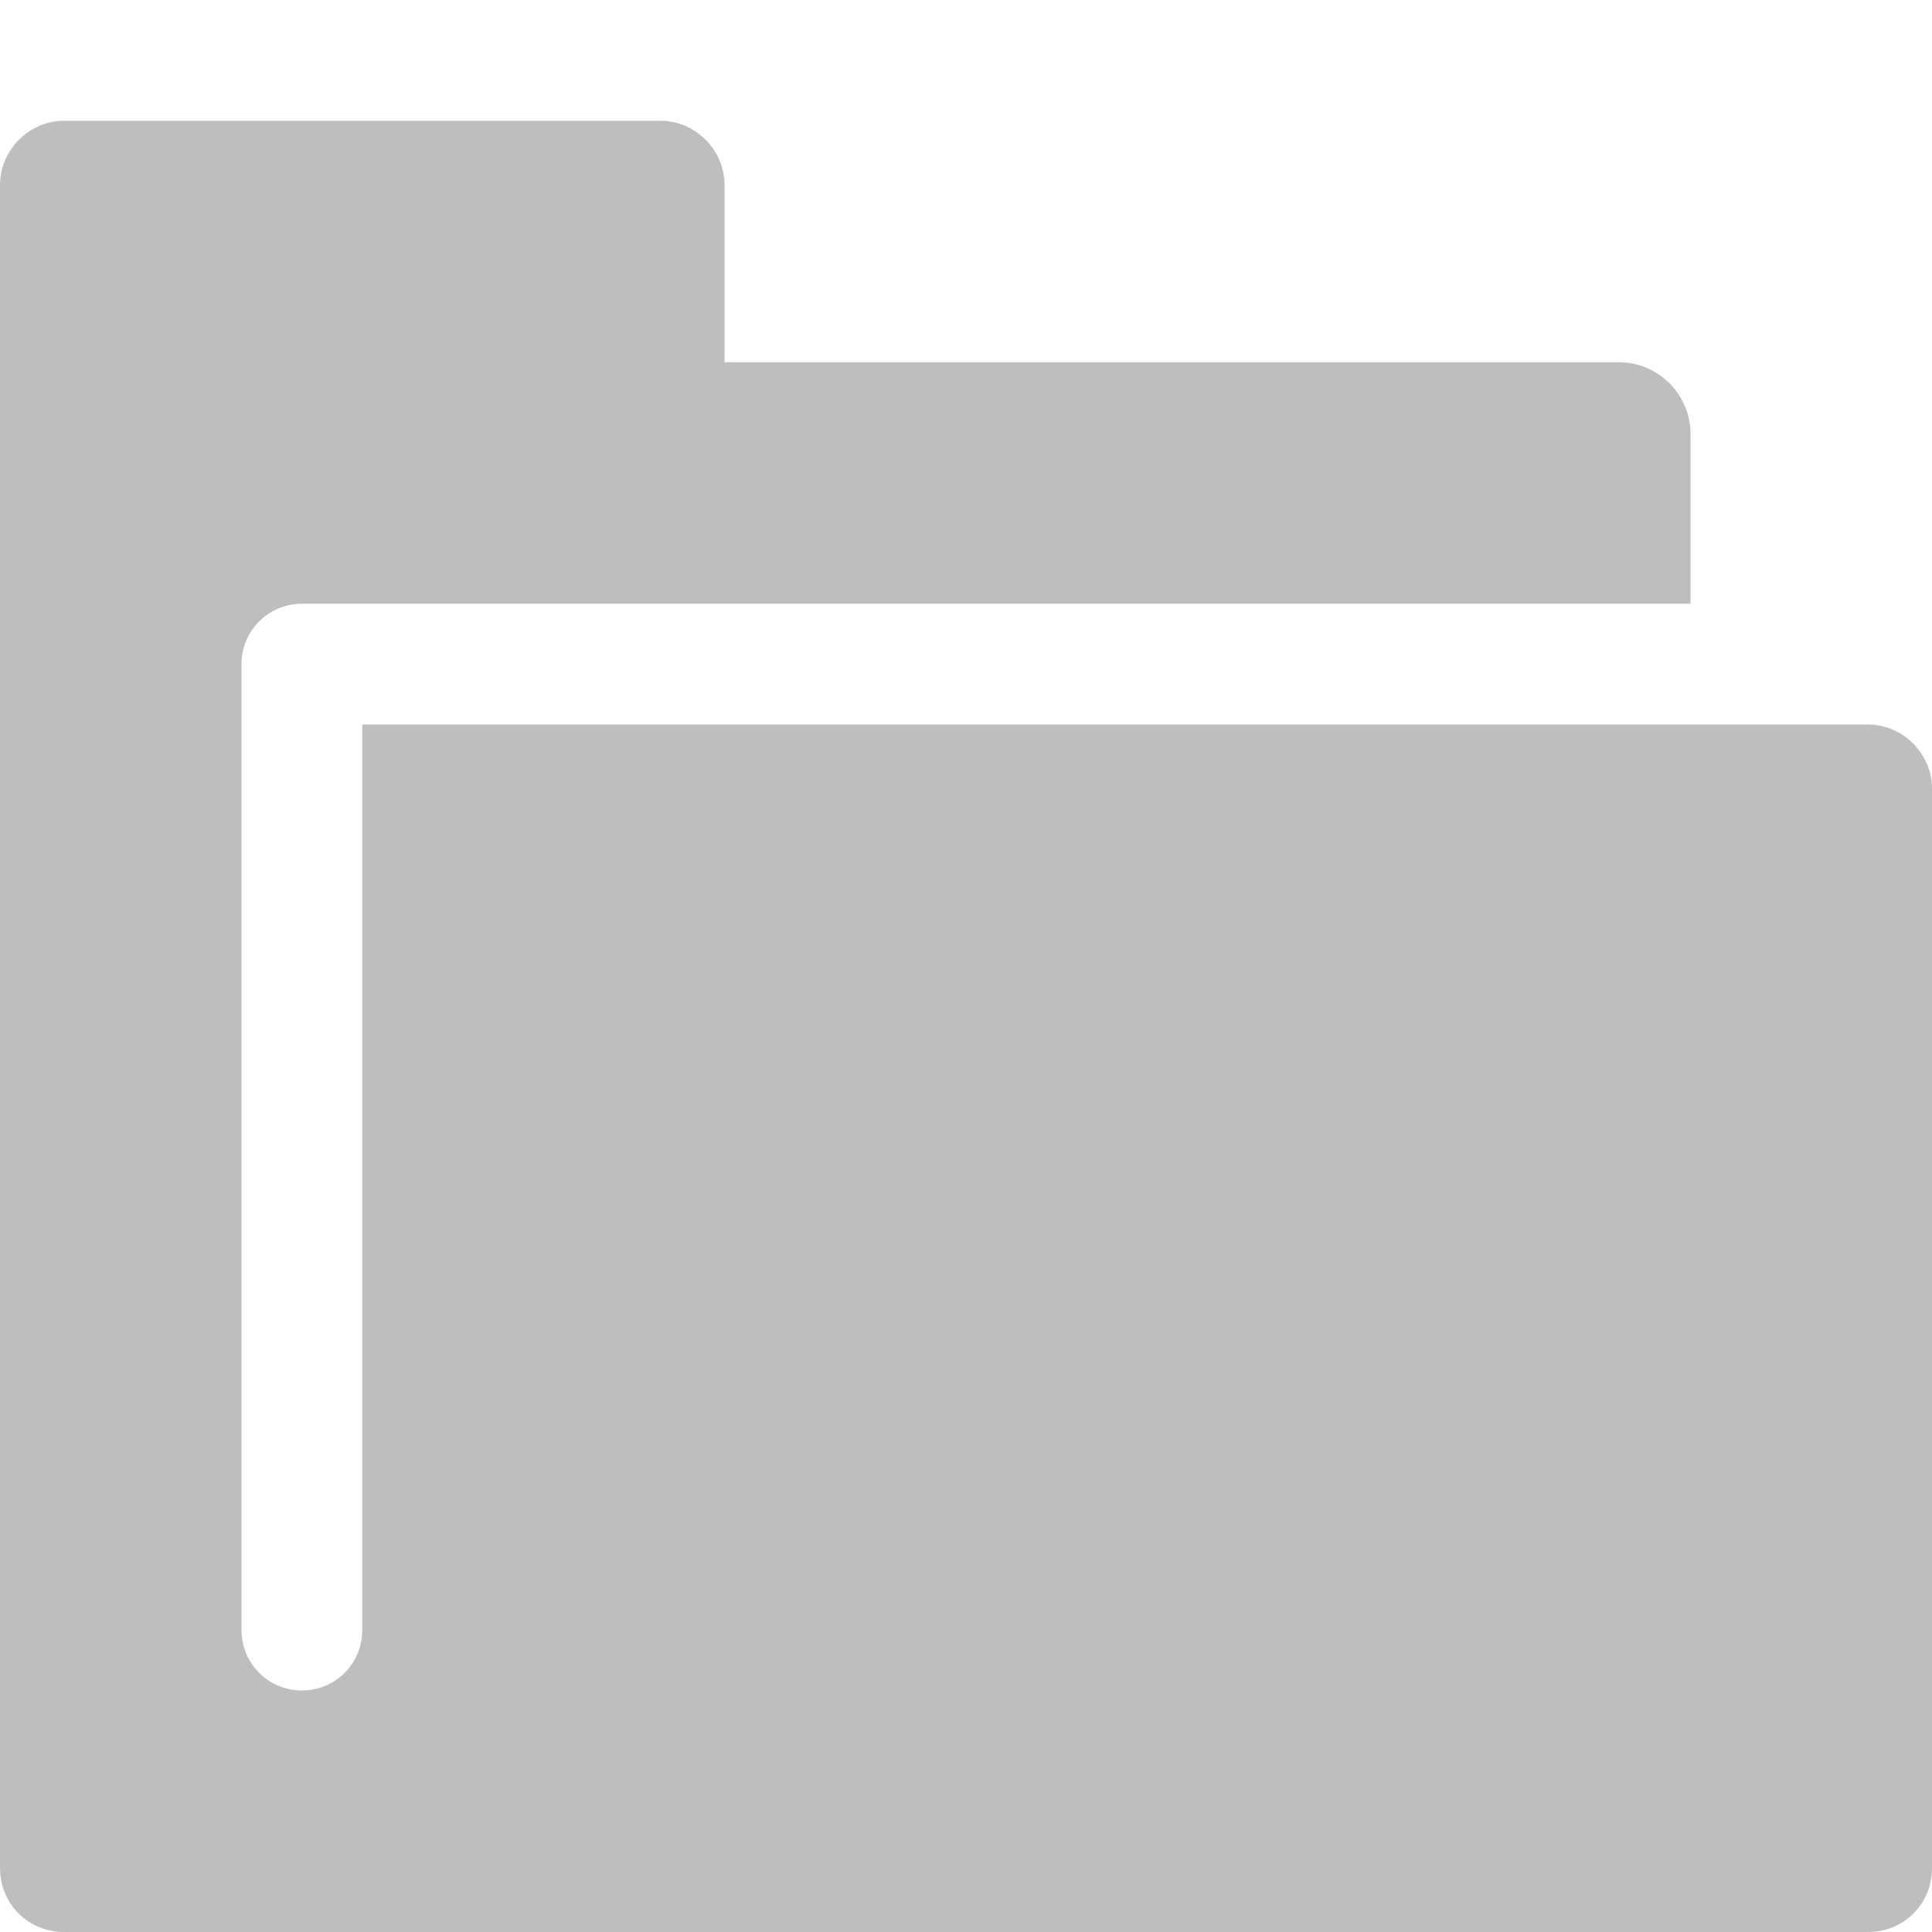
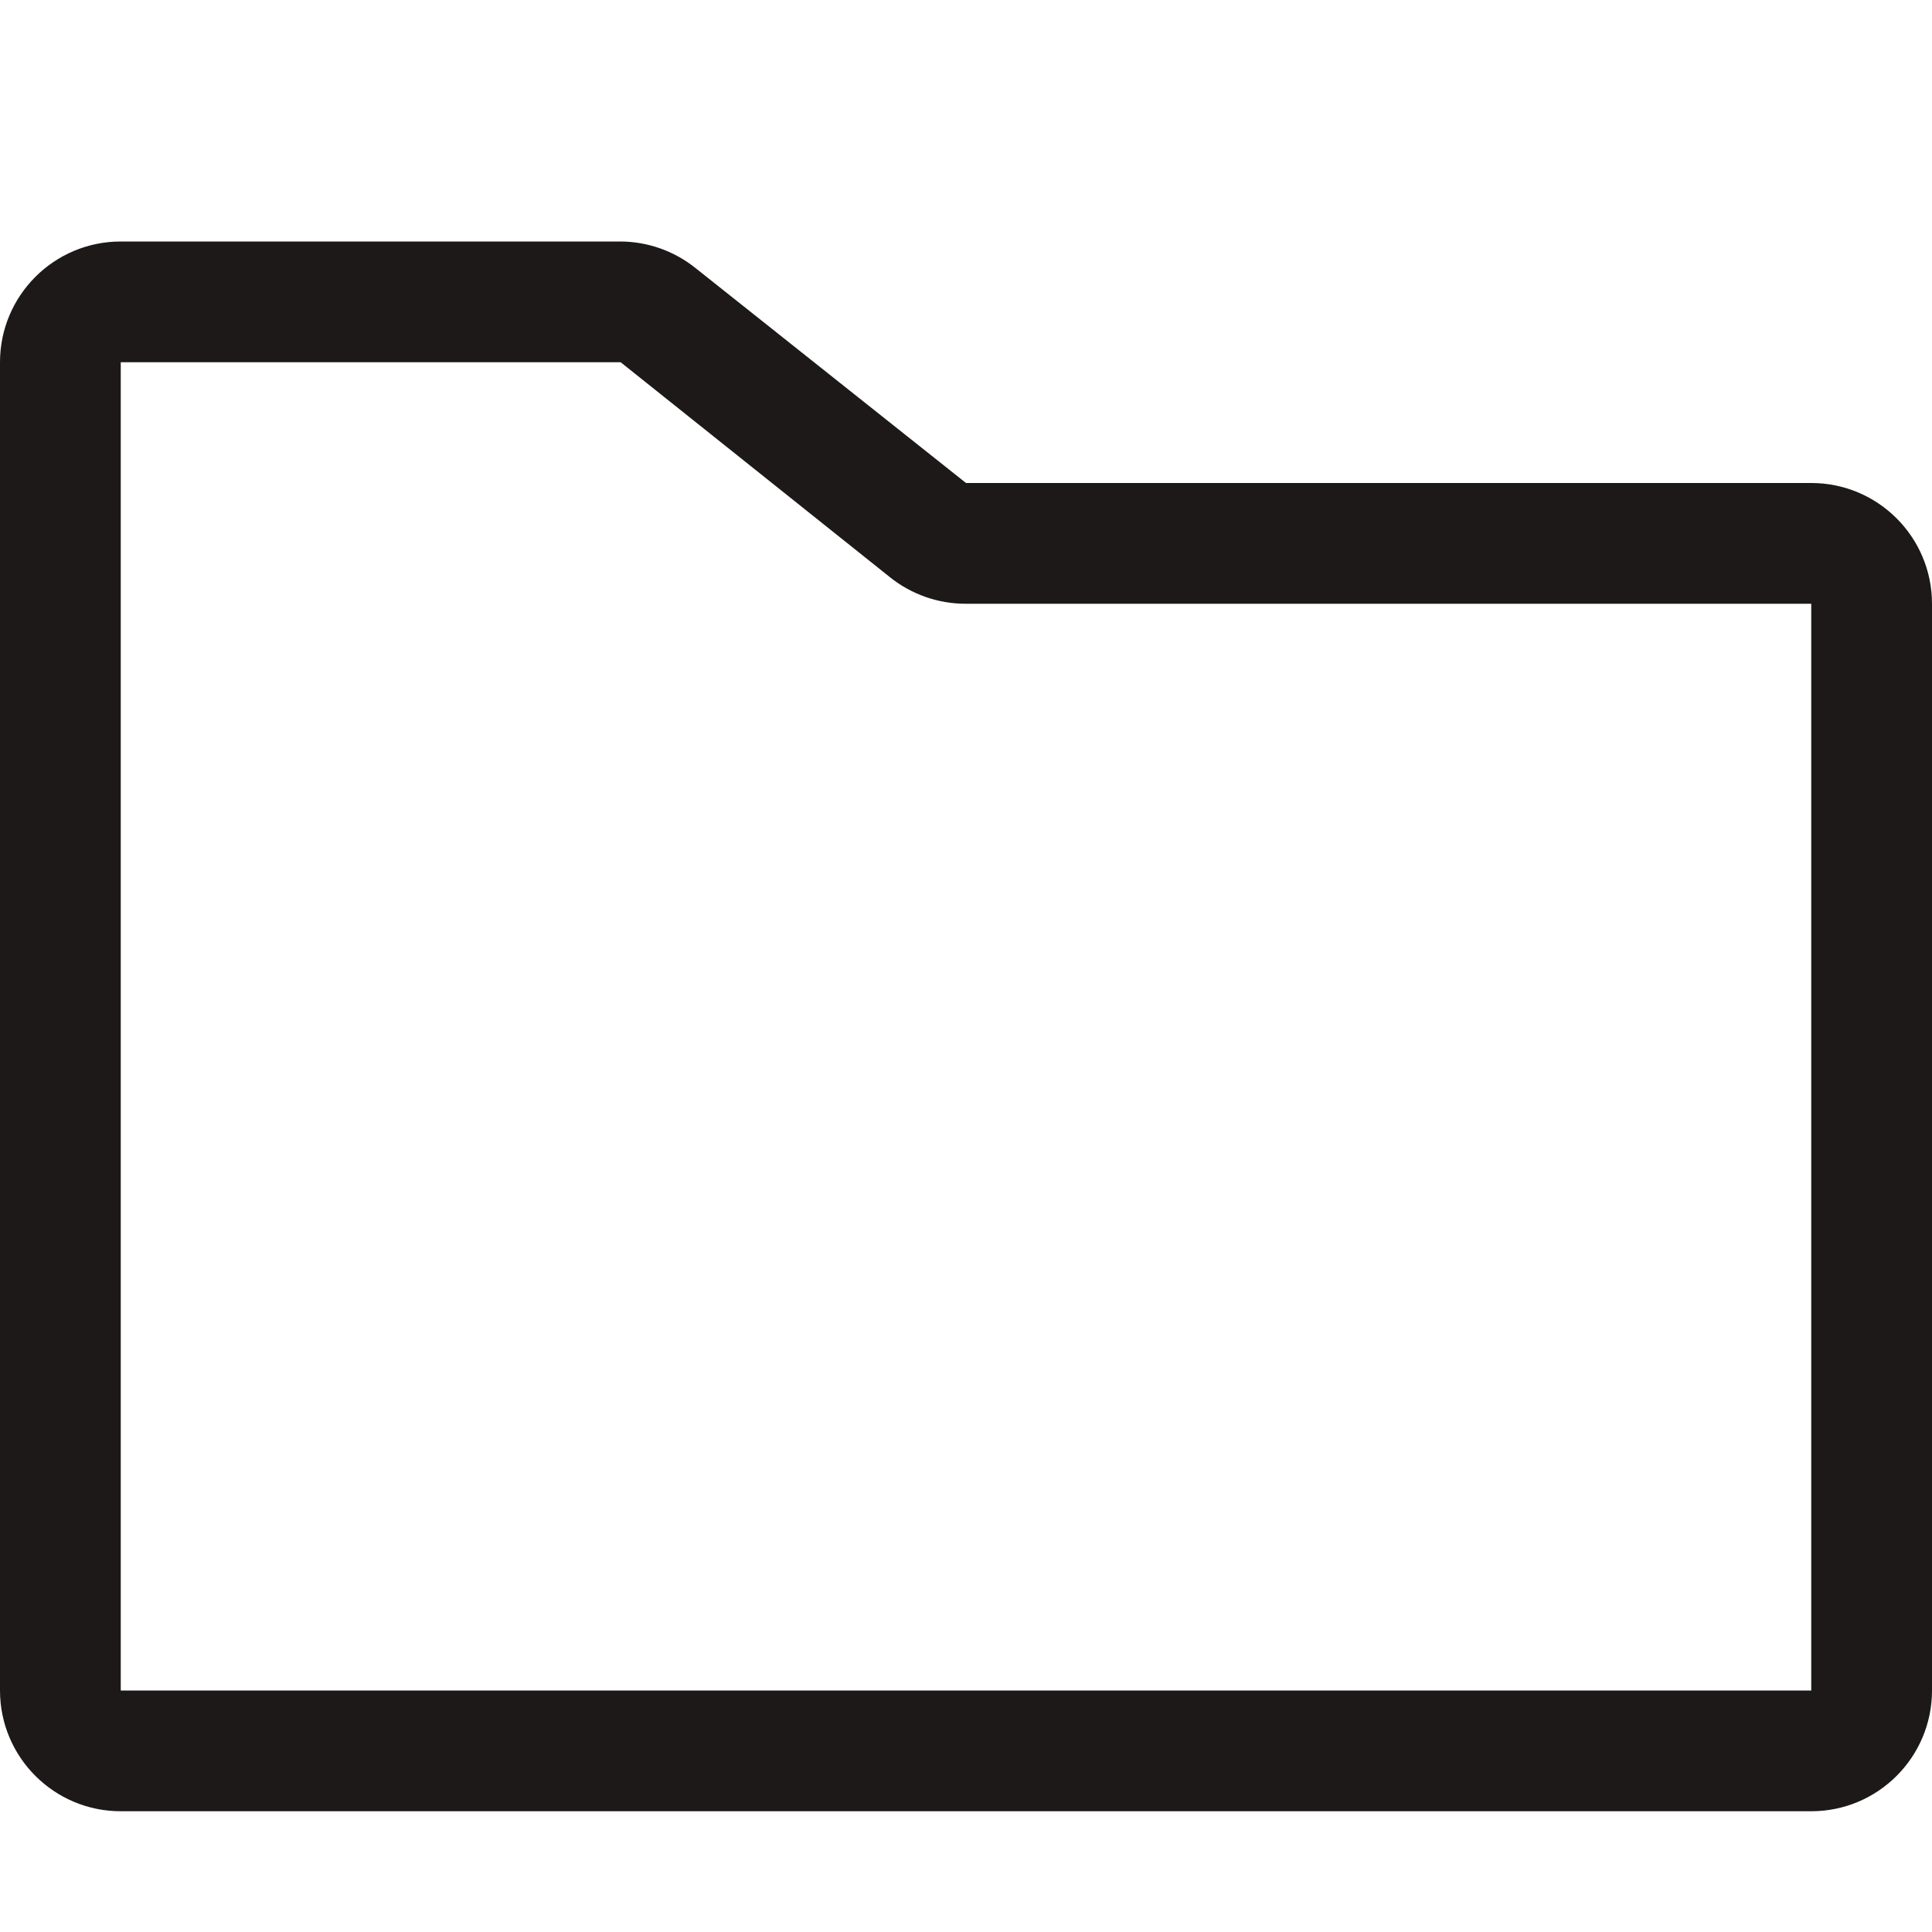
- <svg xmlns="http://www.w3.org/2000/svg" id="svg7384" version="1.1" height="16" width="16">
-   <defs id="defs7386" />
-   <g transform="translate(-442,-176)" id="layer9" style="display:inline" />
-   <g transform="translate(-442,-176)" id="layer10" />
-   <g transform="translate(-442,-176)" id="layer11" />
-   <g transform="translate(-442,-176)" id="layer12" />
-   <g transform="translate(-442,-176)" id="layer13">
-     <g transform="translate(234.0002,-820)" id="g14154">
-       <path d="m 208.531,997 c -0.289,0 -0.531,0.242 -0.531,0.531 l 0,13.938 c 0,0.298 0.233,0.531 0.531,0.531 l 14.938,0 c 0.299,0 0.531,-0.233 0.531,-0.531 l 0,-8.938 c 0,-0.289 -0.242,-0.531 -0.531,-0.531 l -12.469,0 0,7.5 c 0,0.277 -0.223,0.5 -0.5,0.5 -0.277,0 -0.5,-0.223 -0.5,-0.5 l 0,-8 c 0,-0.277 0.223,-0.5 0.5,-0.5 l 2.969,0 8.531,0 0,-1.406 c 0,-0.327 -0.267,-0.594 -0.594,-0.594 l -7.406,0 0,-1.469 C 214,997.242 213.758,997 213.469,997 z" id="rect3845" style="fill:#bebebe;fill-opacity:1;stroke:none;display:inline" />
-     </g>
-   </g>
-   <g transform="translate(-442,-176)" id="layer14" />
-   <g transform="translate(-442,-176)" id="layer15" style="display:inline" />
+ <svg xmlns="http://www.w3.org/2000/svg" id="图层_1" data-name="图层 1" viewBox="0 0 16 16">
+   <defs>
+     <style>.cls-1{fill:#040000;opacity:0.9;}</style>
+   </defs>
+   <path class="cls-1" d="M15,15H1a1,1,0,0,1-1-1V3A1,1,0,0,1,1,2H5.14a1,1,0,0,1,.62.22L8,4h7a1,1,0,0,1,1,1v9A1,1,0,0,1,15,15Zm0-1v0ZM5.14,3H1V14H15V5H8a1,1,0,0,1-.63-.22Z" />
</svg>
